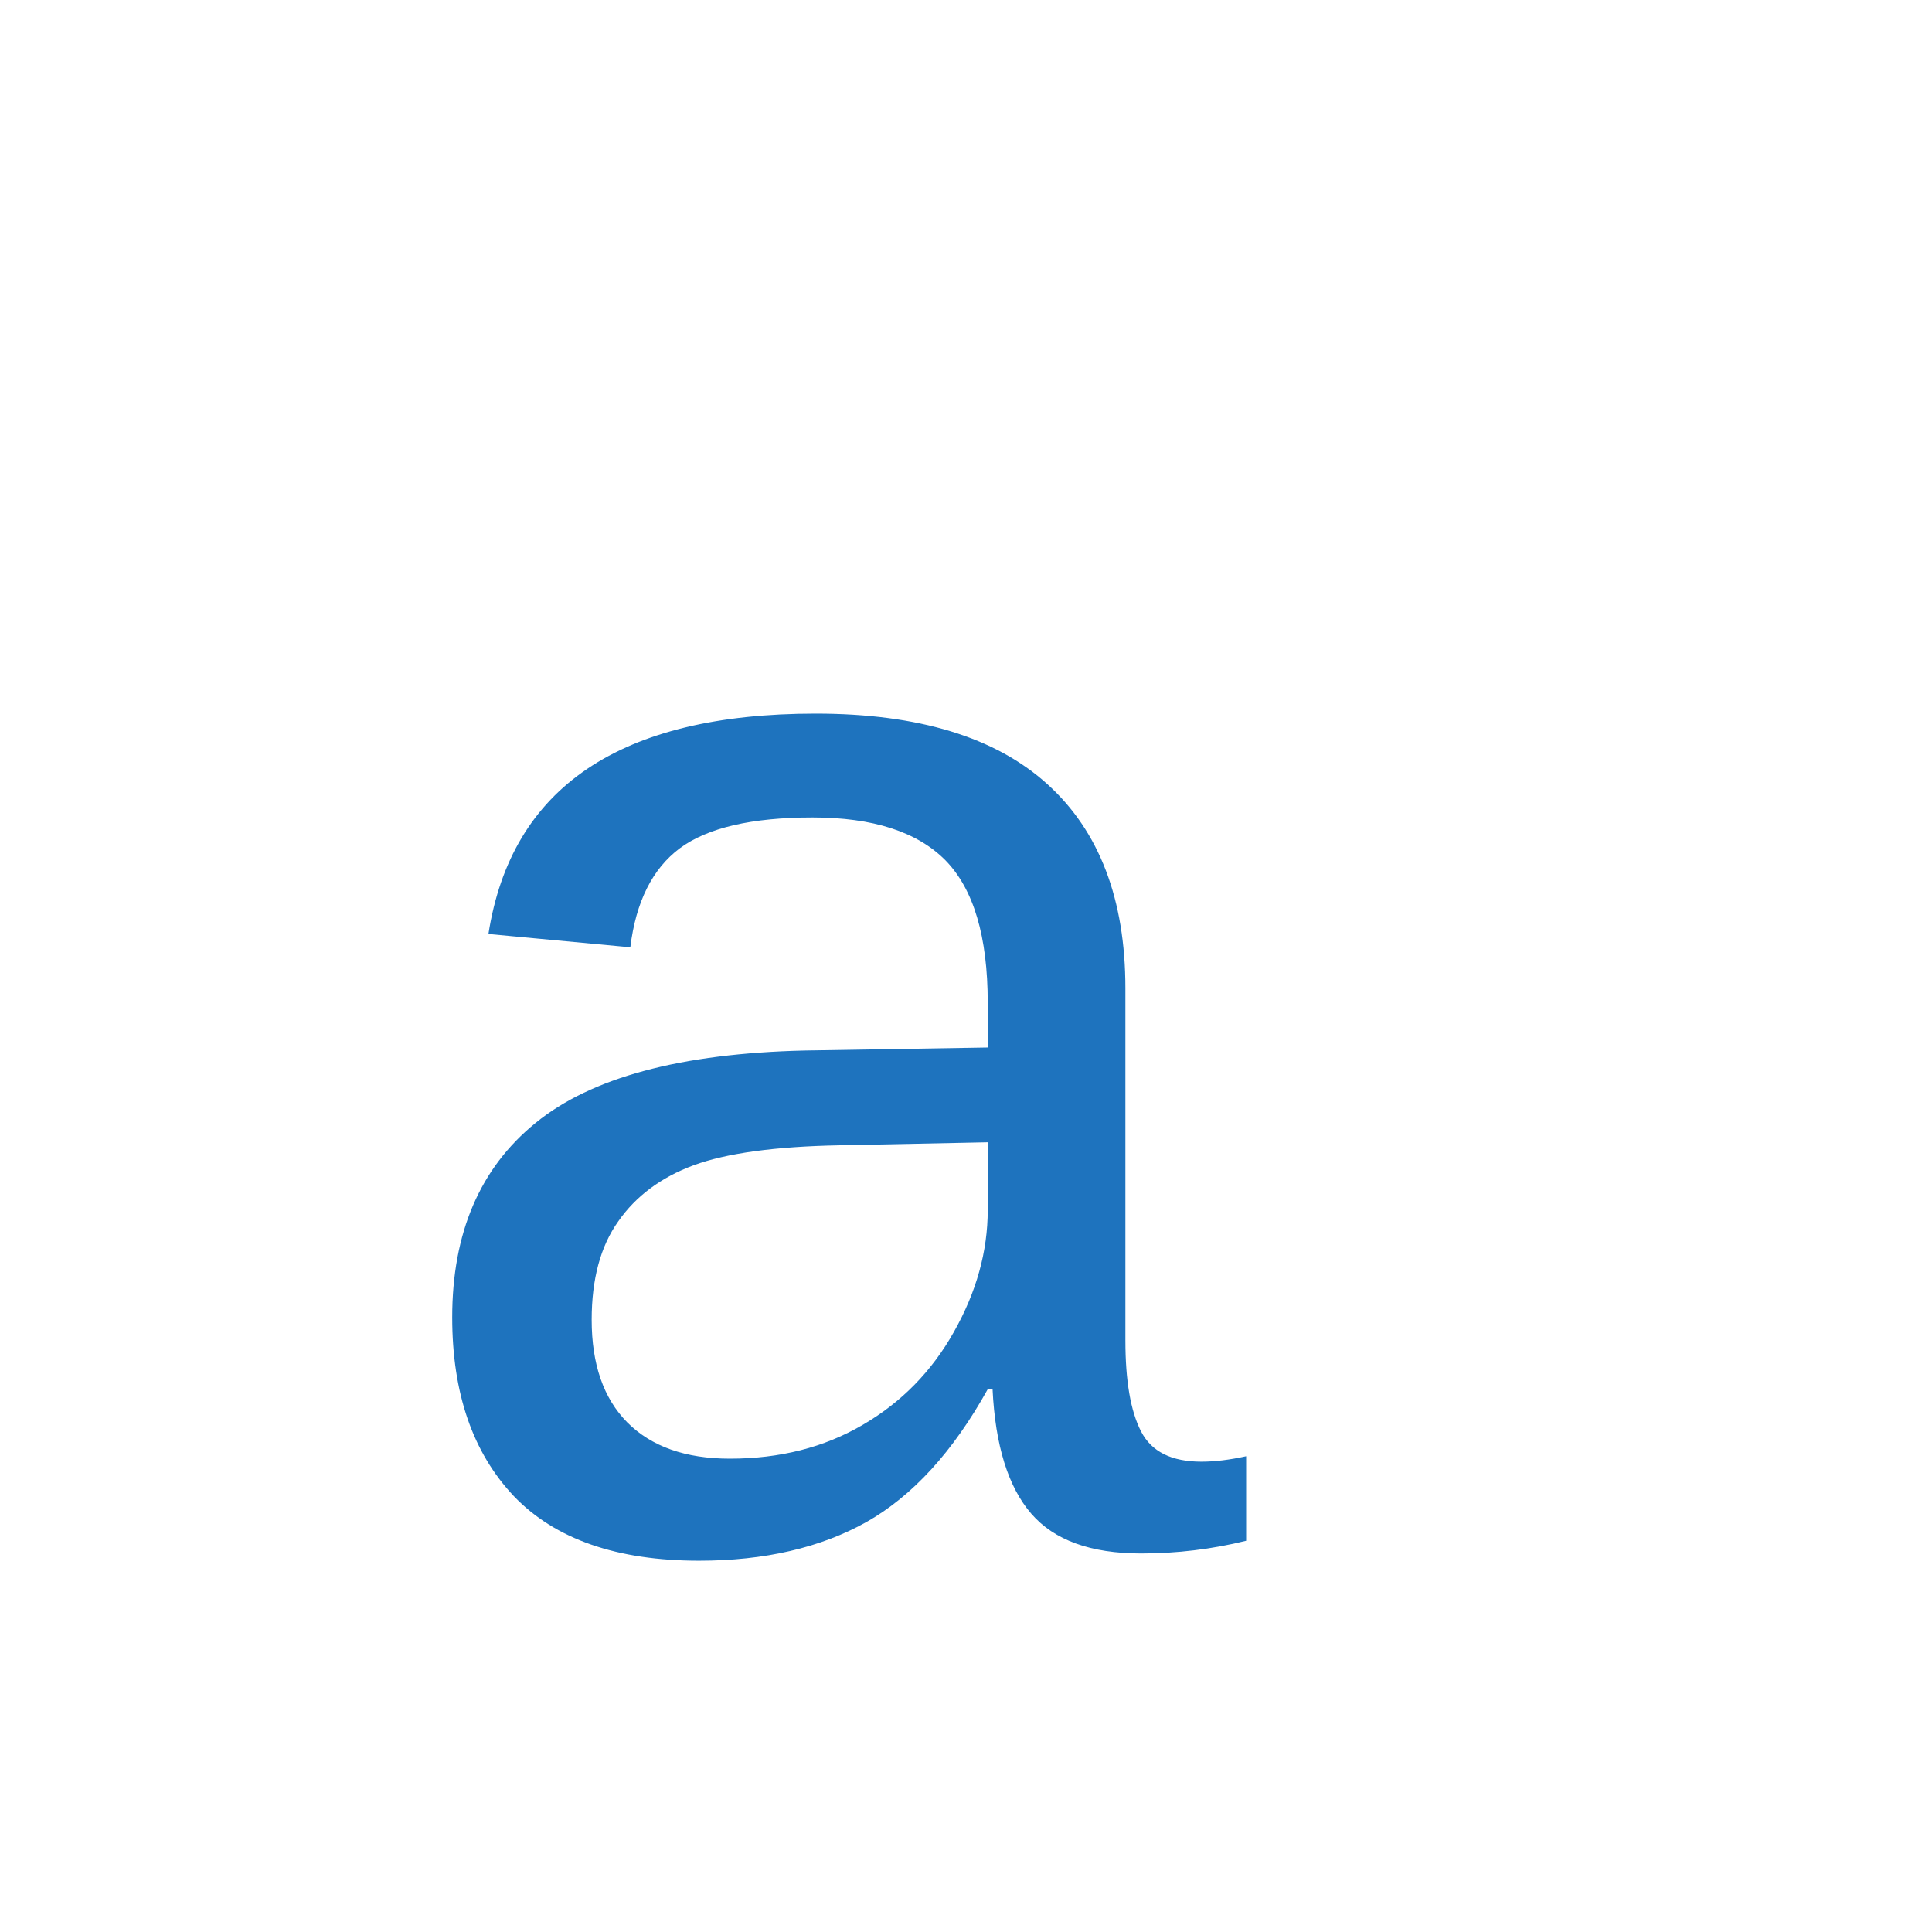
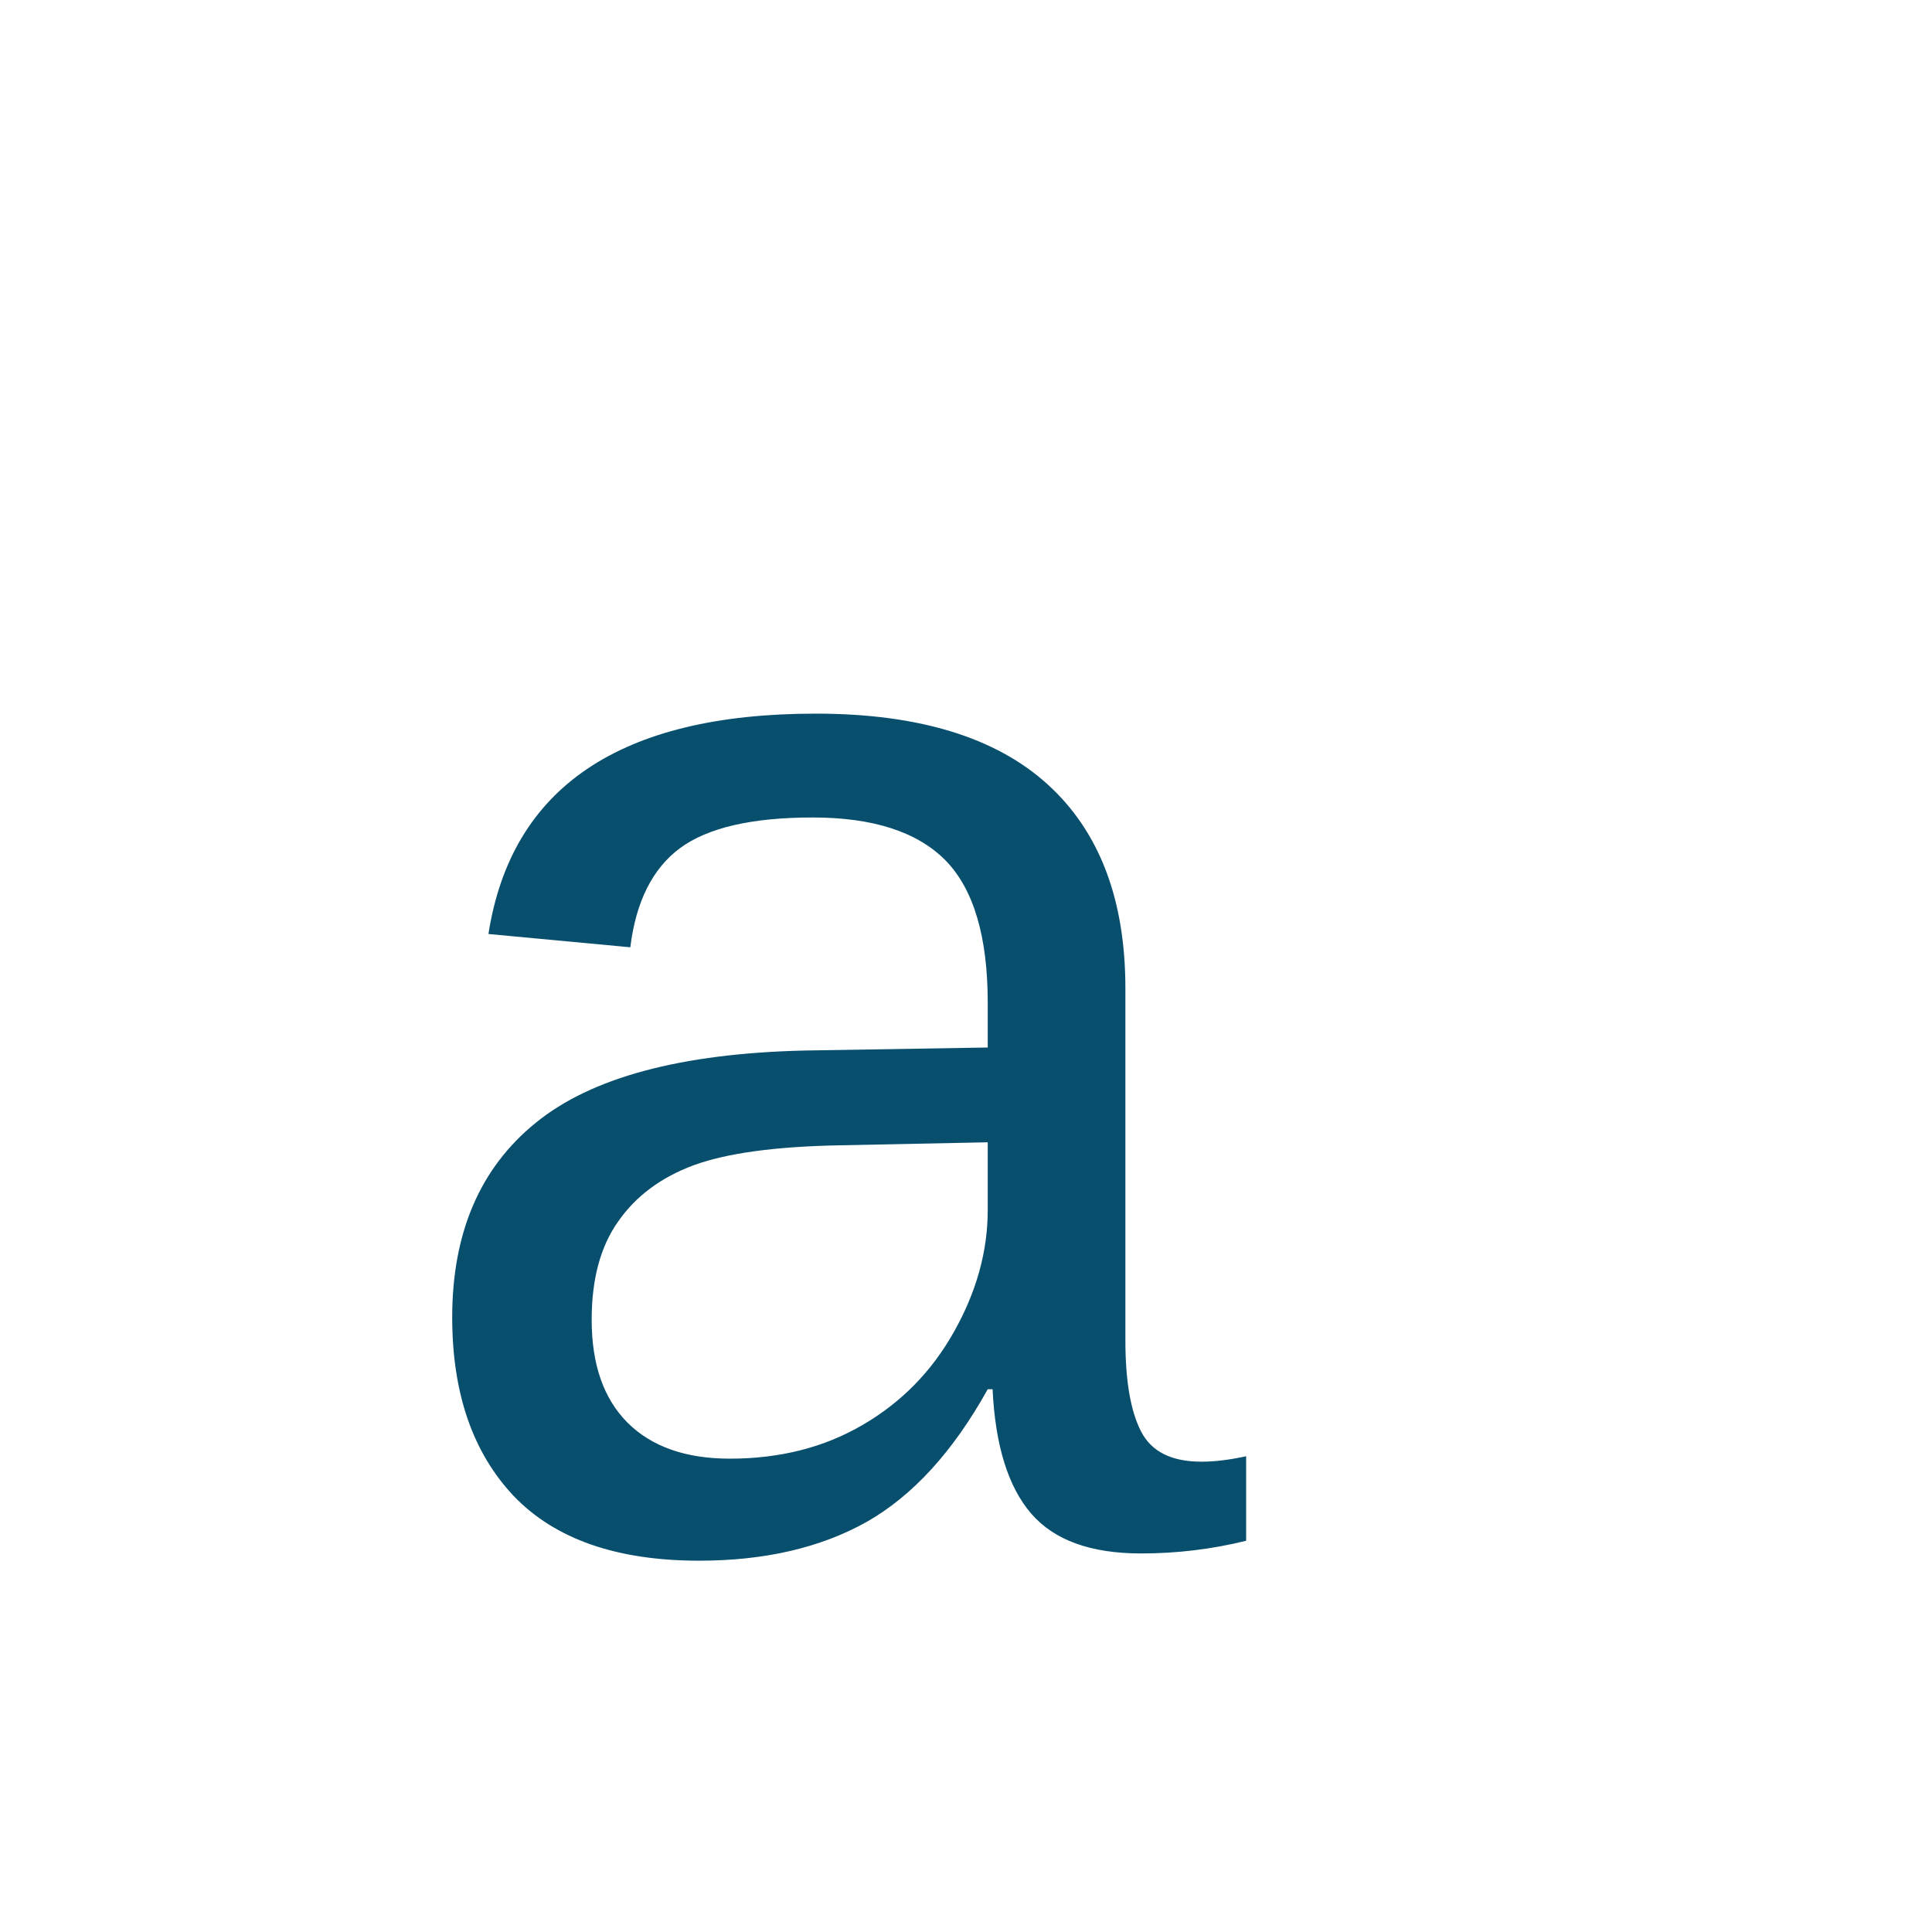
<svg xmlns="http://www.w3.org/2000/svg" width="50" height="50">
  <rect width="100%" height="100%" fill="none" />
-   <text x="10" y="40" font-family="Poppins, Arial" font-size="40" font-weight="normal" fill="#1e73be">a</text>
+   <text x="10" y="40" font-family="Poppins, Arial" font-size="40" font-weight="normal" fill="#084F6E">a</text>
</svg>
